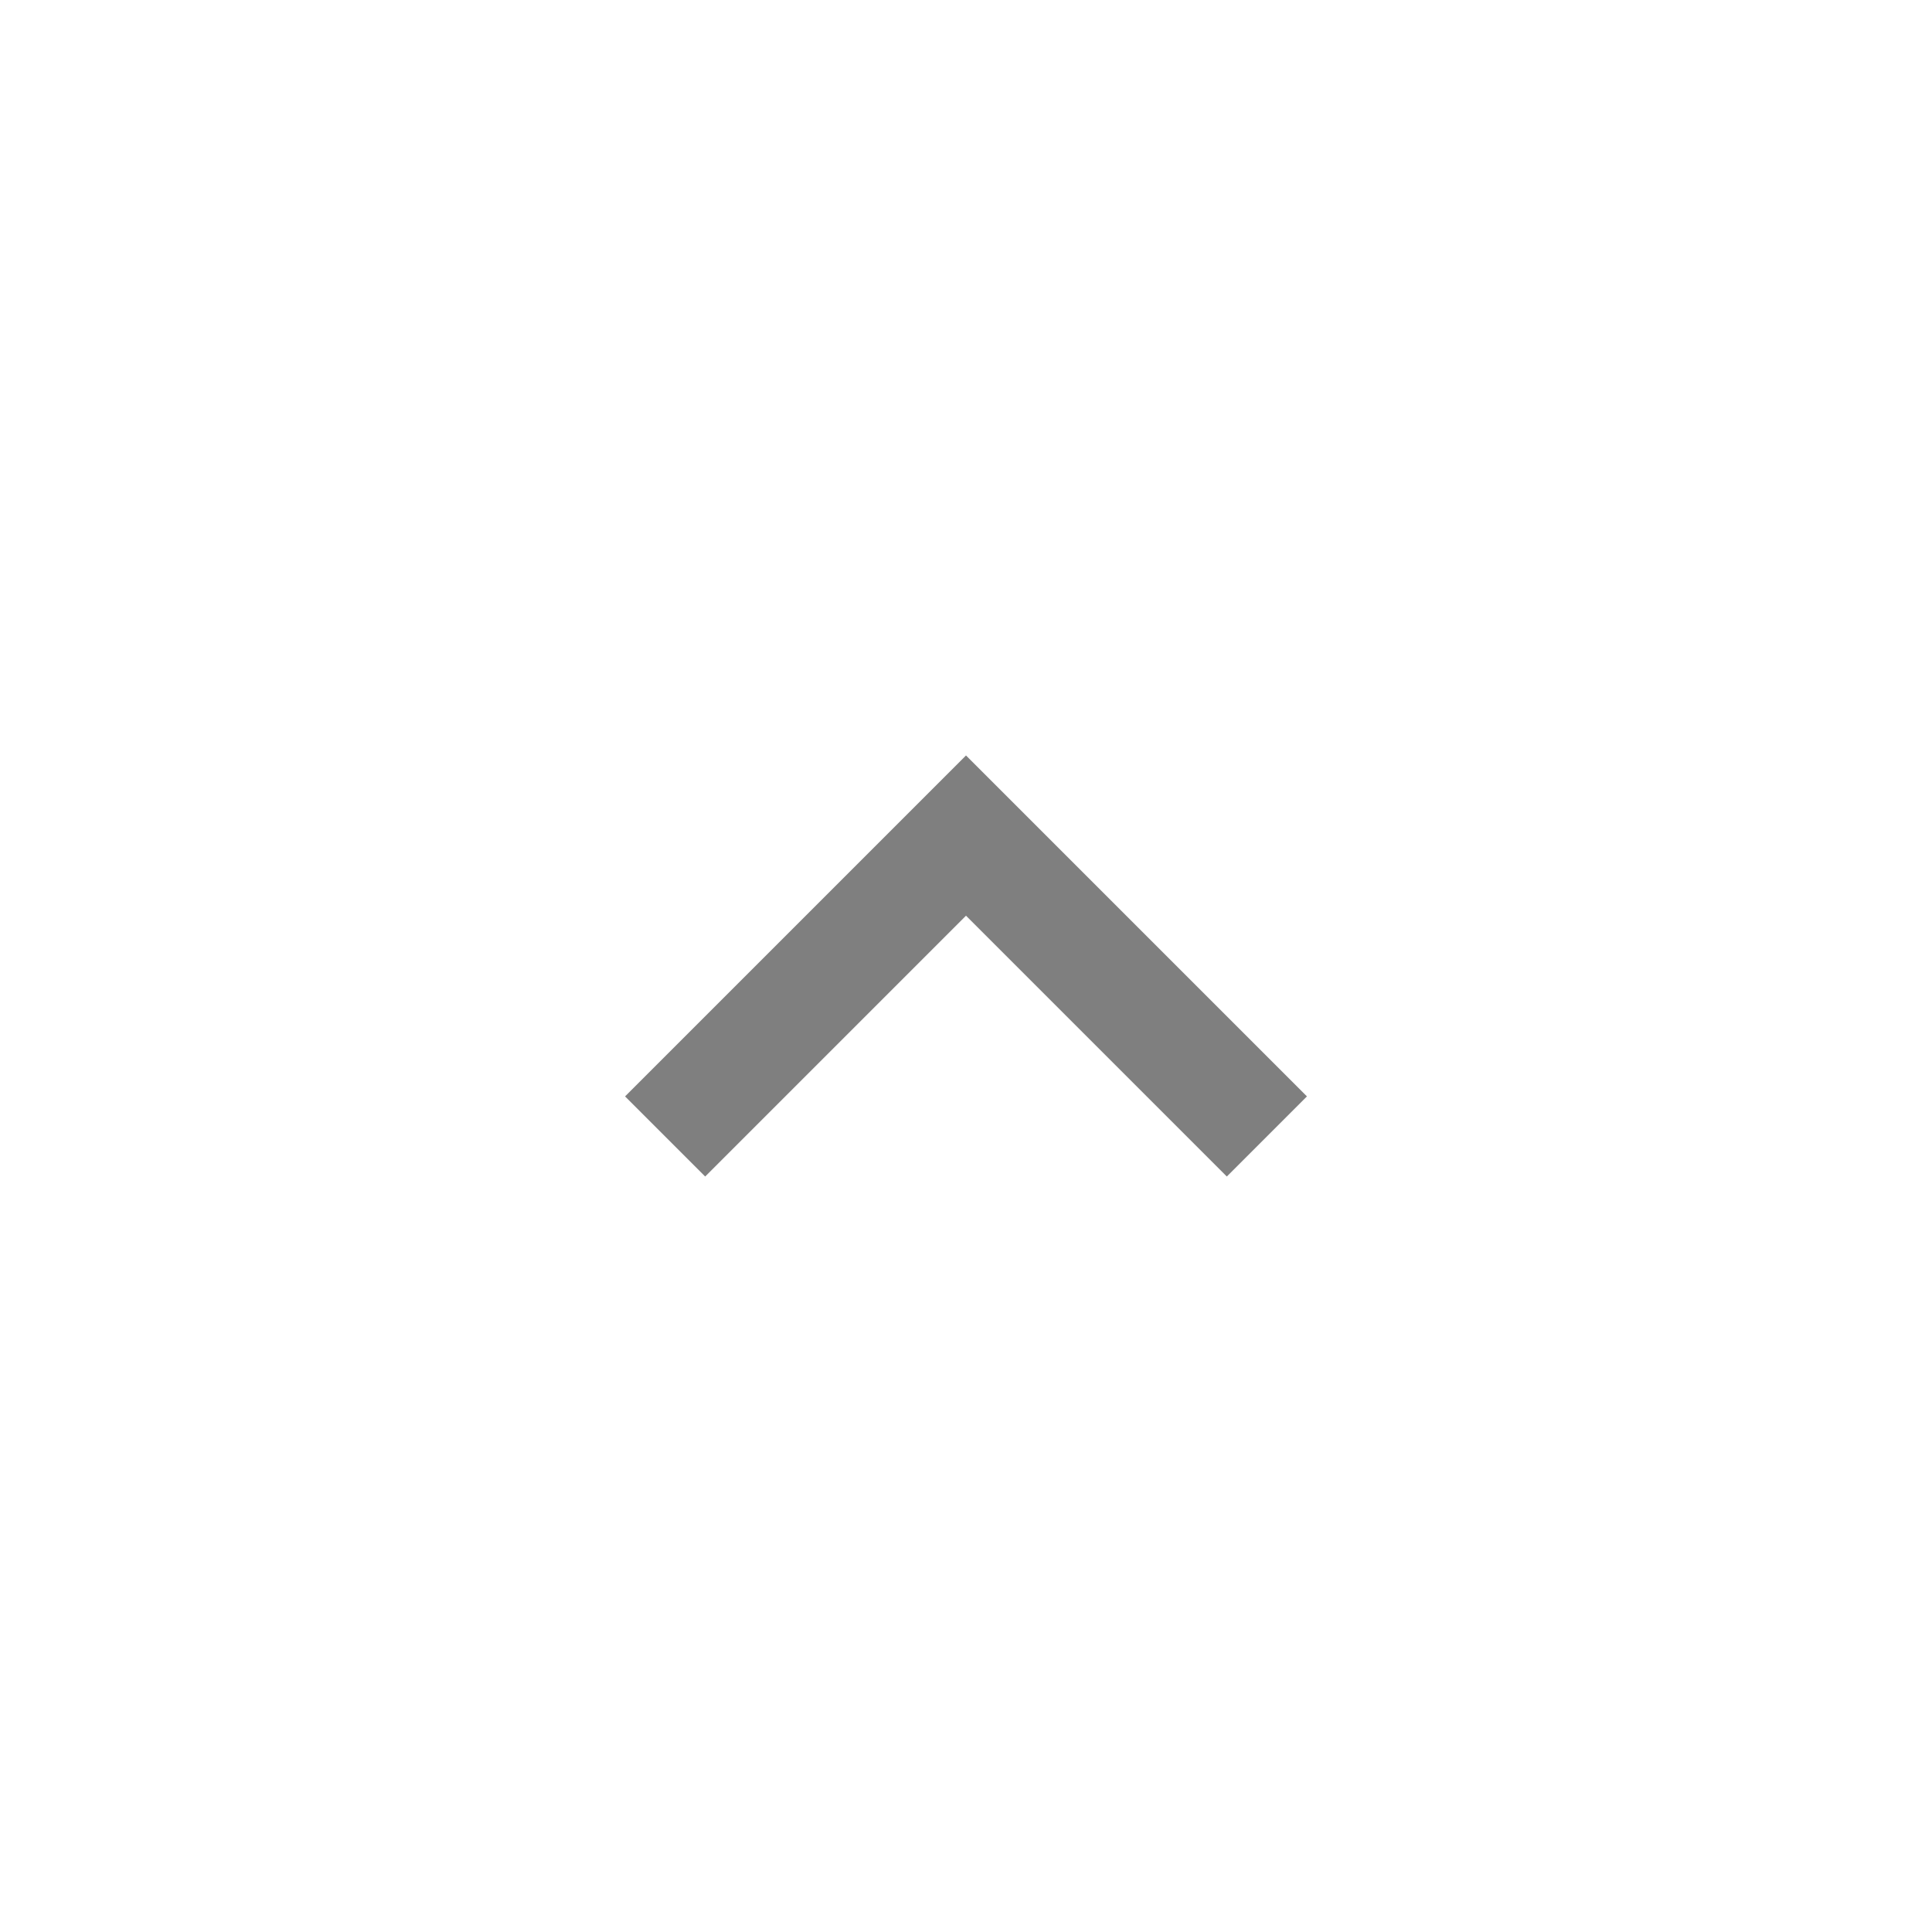
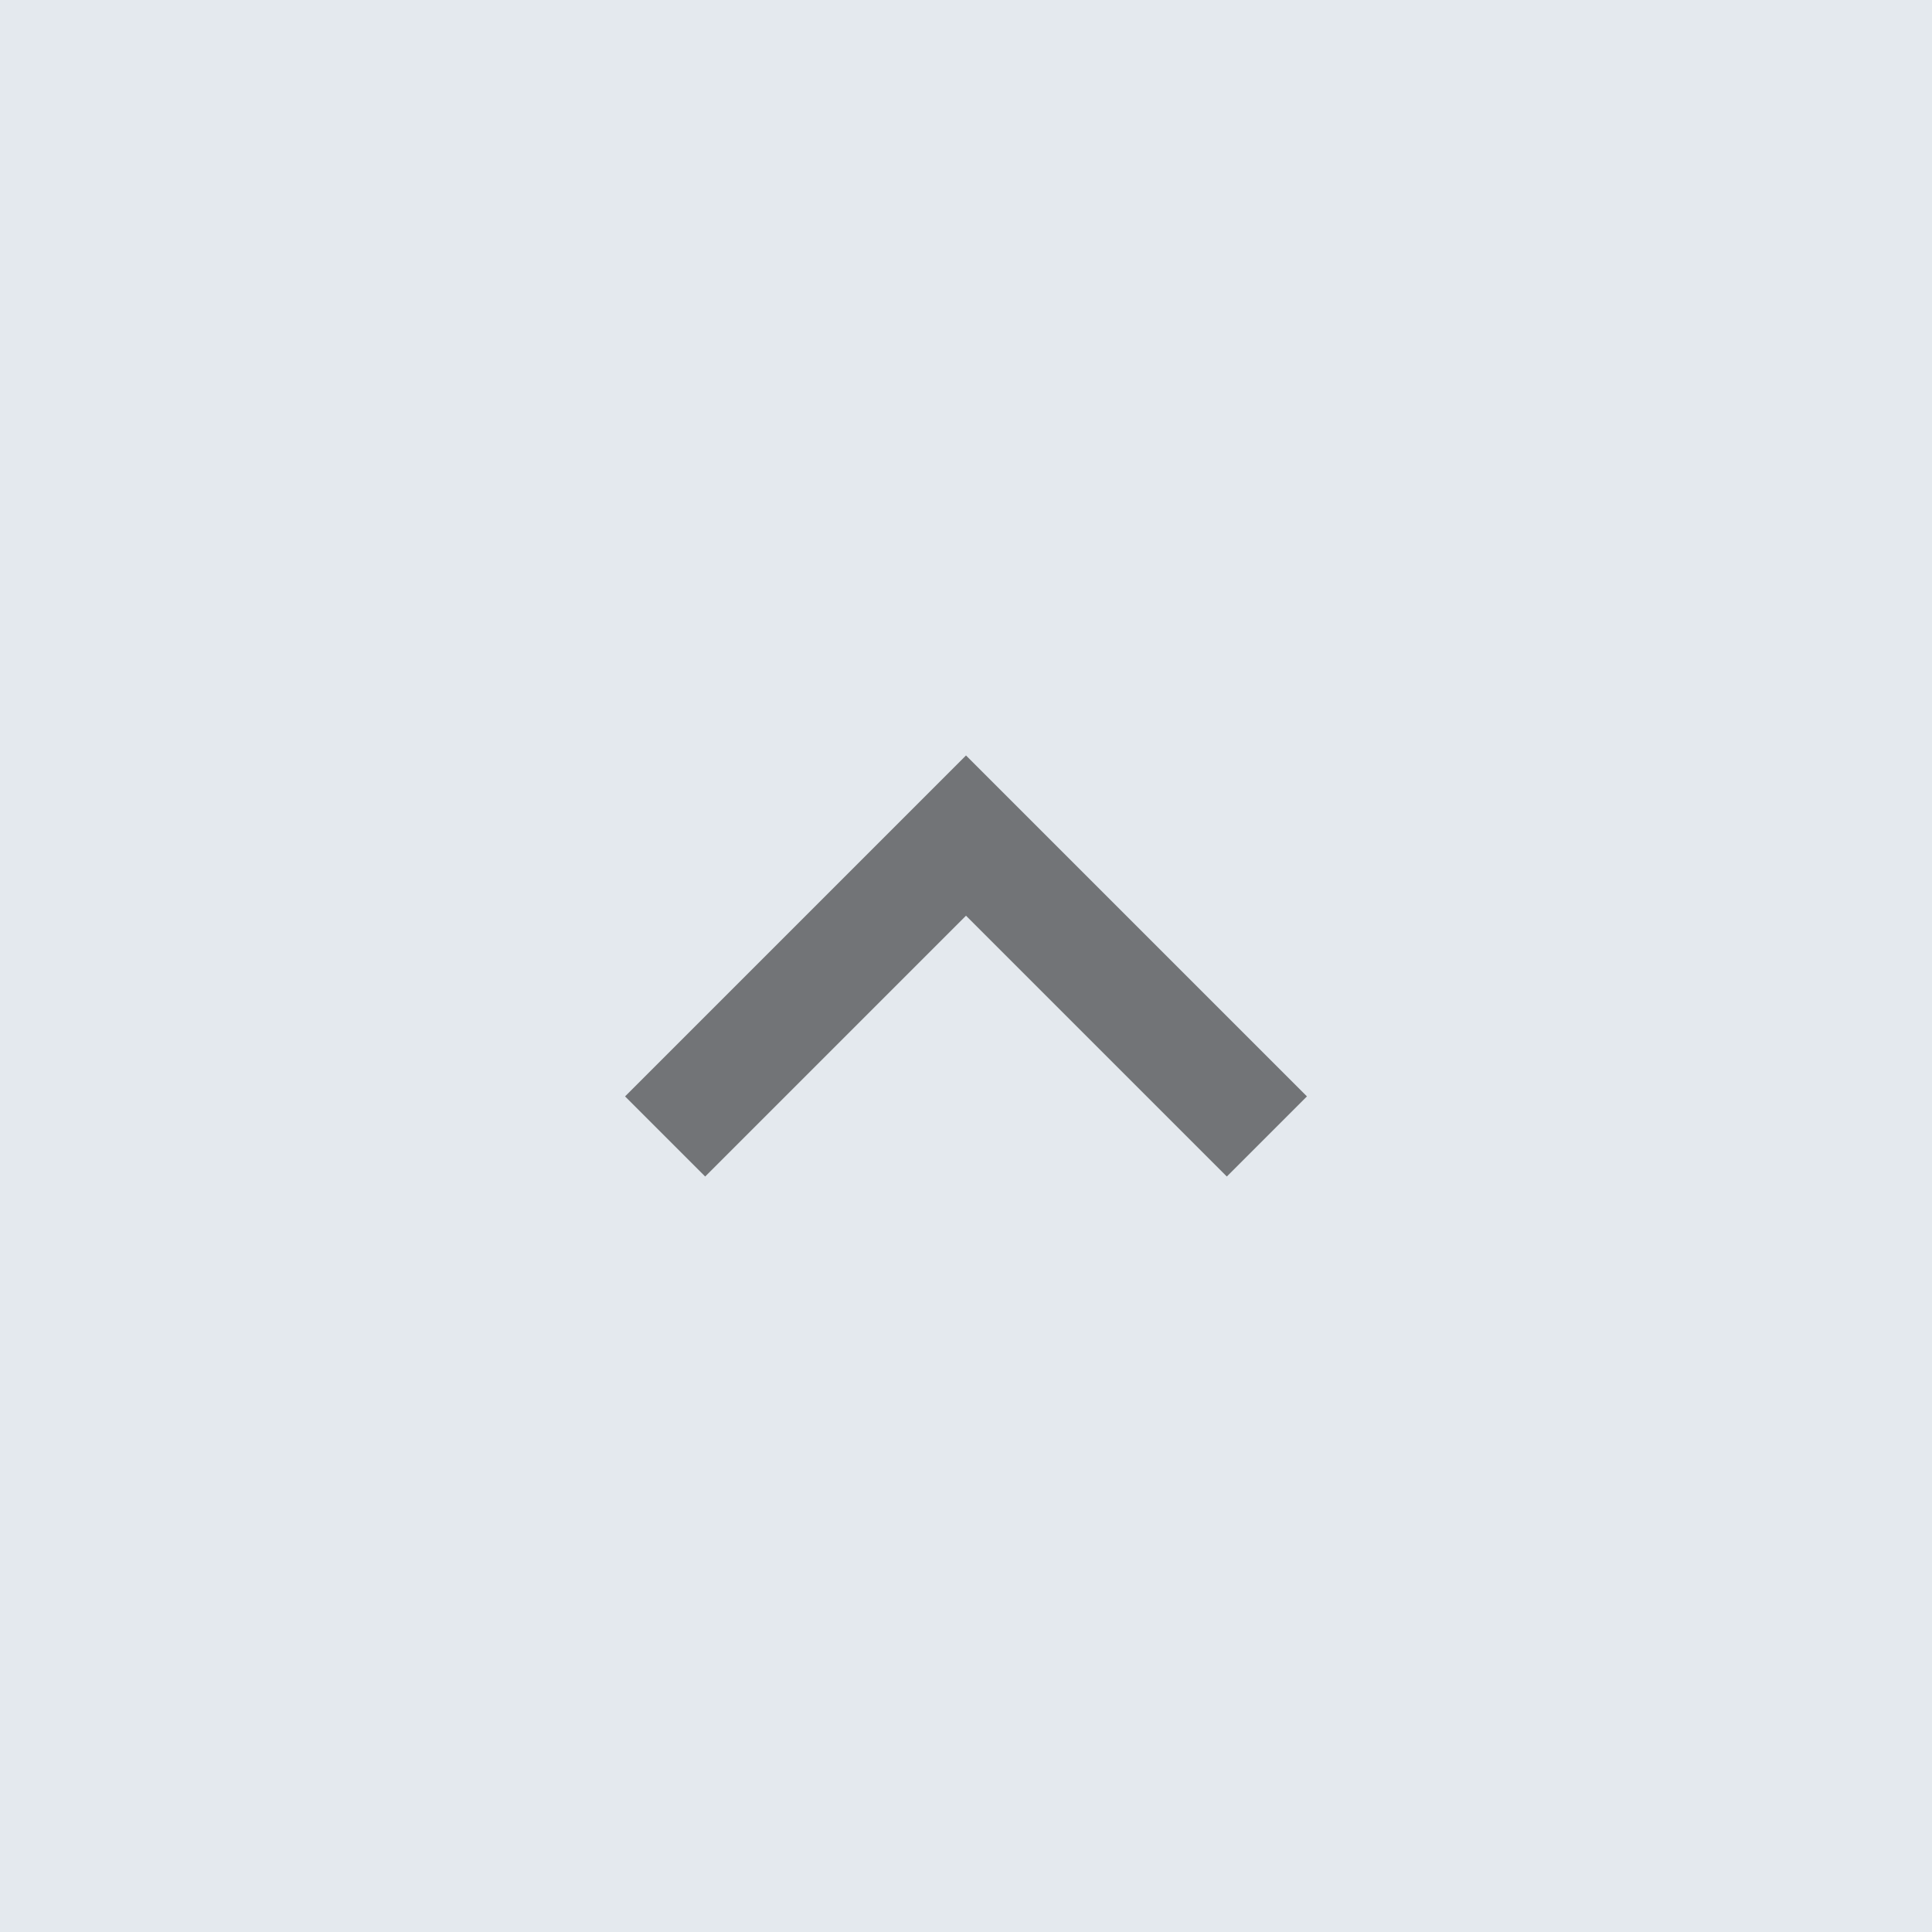
<svg xmlns="http://www.w3.org/2000/svg" id="svg12" version="1.1" viewBox="0 0 34 34" height="34" width="34">
  <defs id="defs16" />
-   <rect style="fill:#ffffff;fill-opacity:1;stroke-width:1.125" id="rect2" fill="#E0E0E0" height="36" width="36" x="-1" y="-1" />
+   <rect style="fill:#e4e9ee;fill-opacity:1;stroke-width:1.125" id="rect2" fill="#E0E0E0" height="36" width="36" x="-1" y="-1" />
  <path d="m 11,19.295 1.41,1.41 4.59,-4.59 4.59,4.59 1.41,-1.41 -6,-6 z" id="path62" style="opacity:0.5;fill:#000000" />
</svg>
